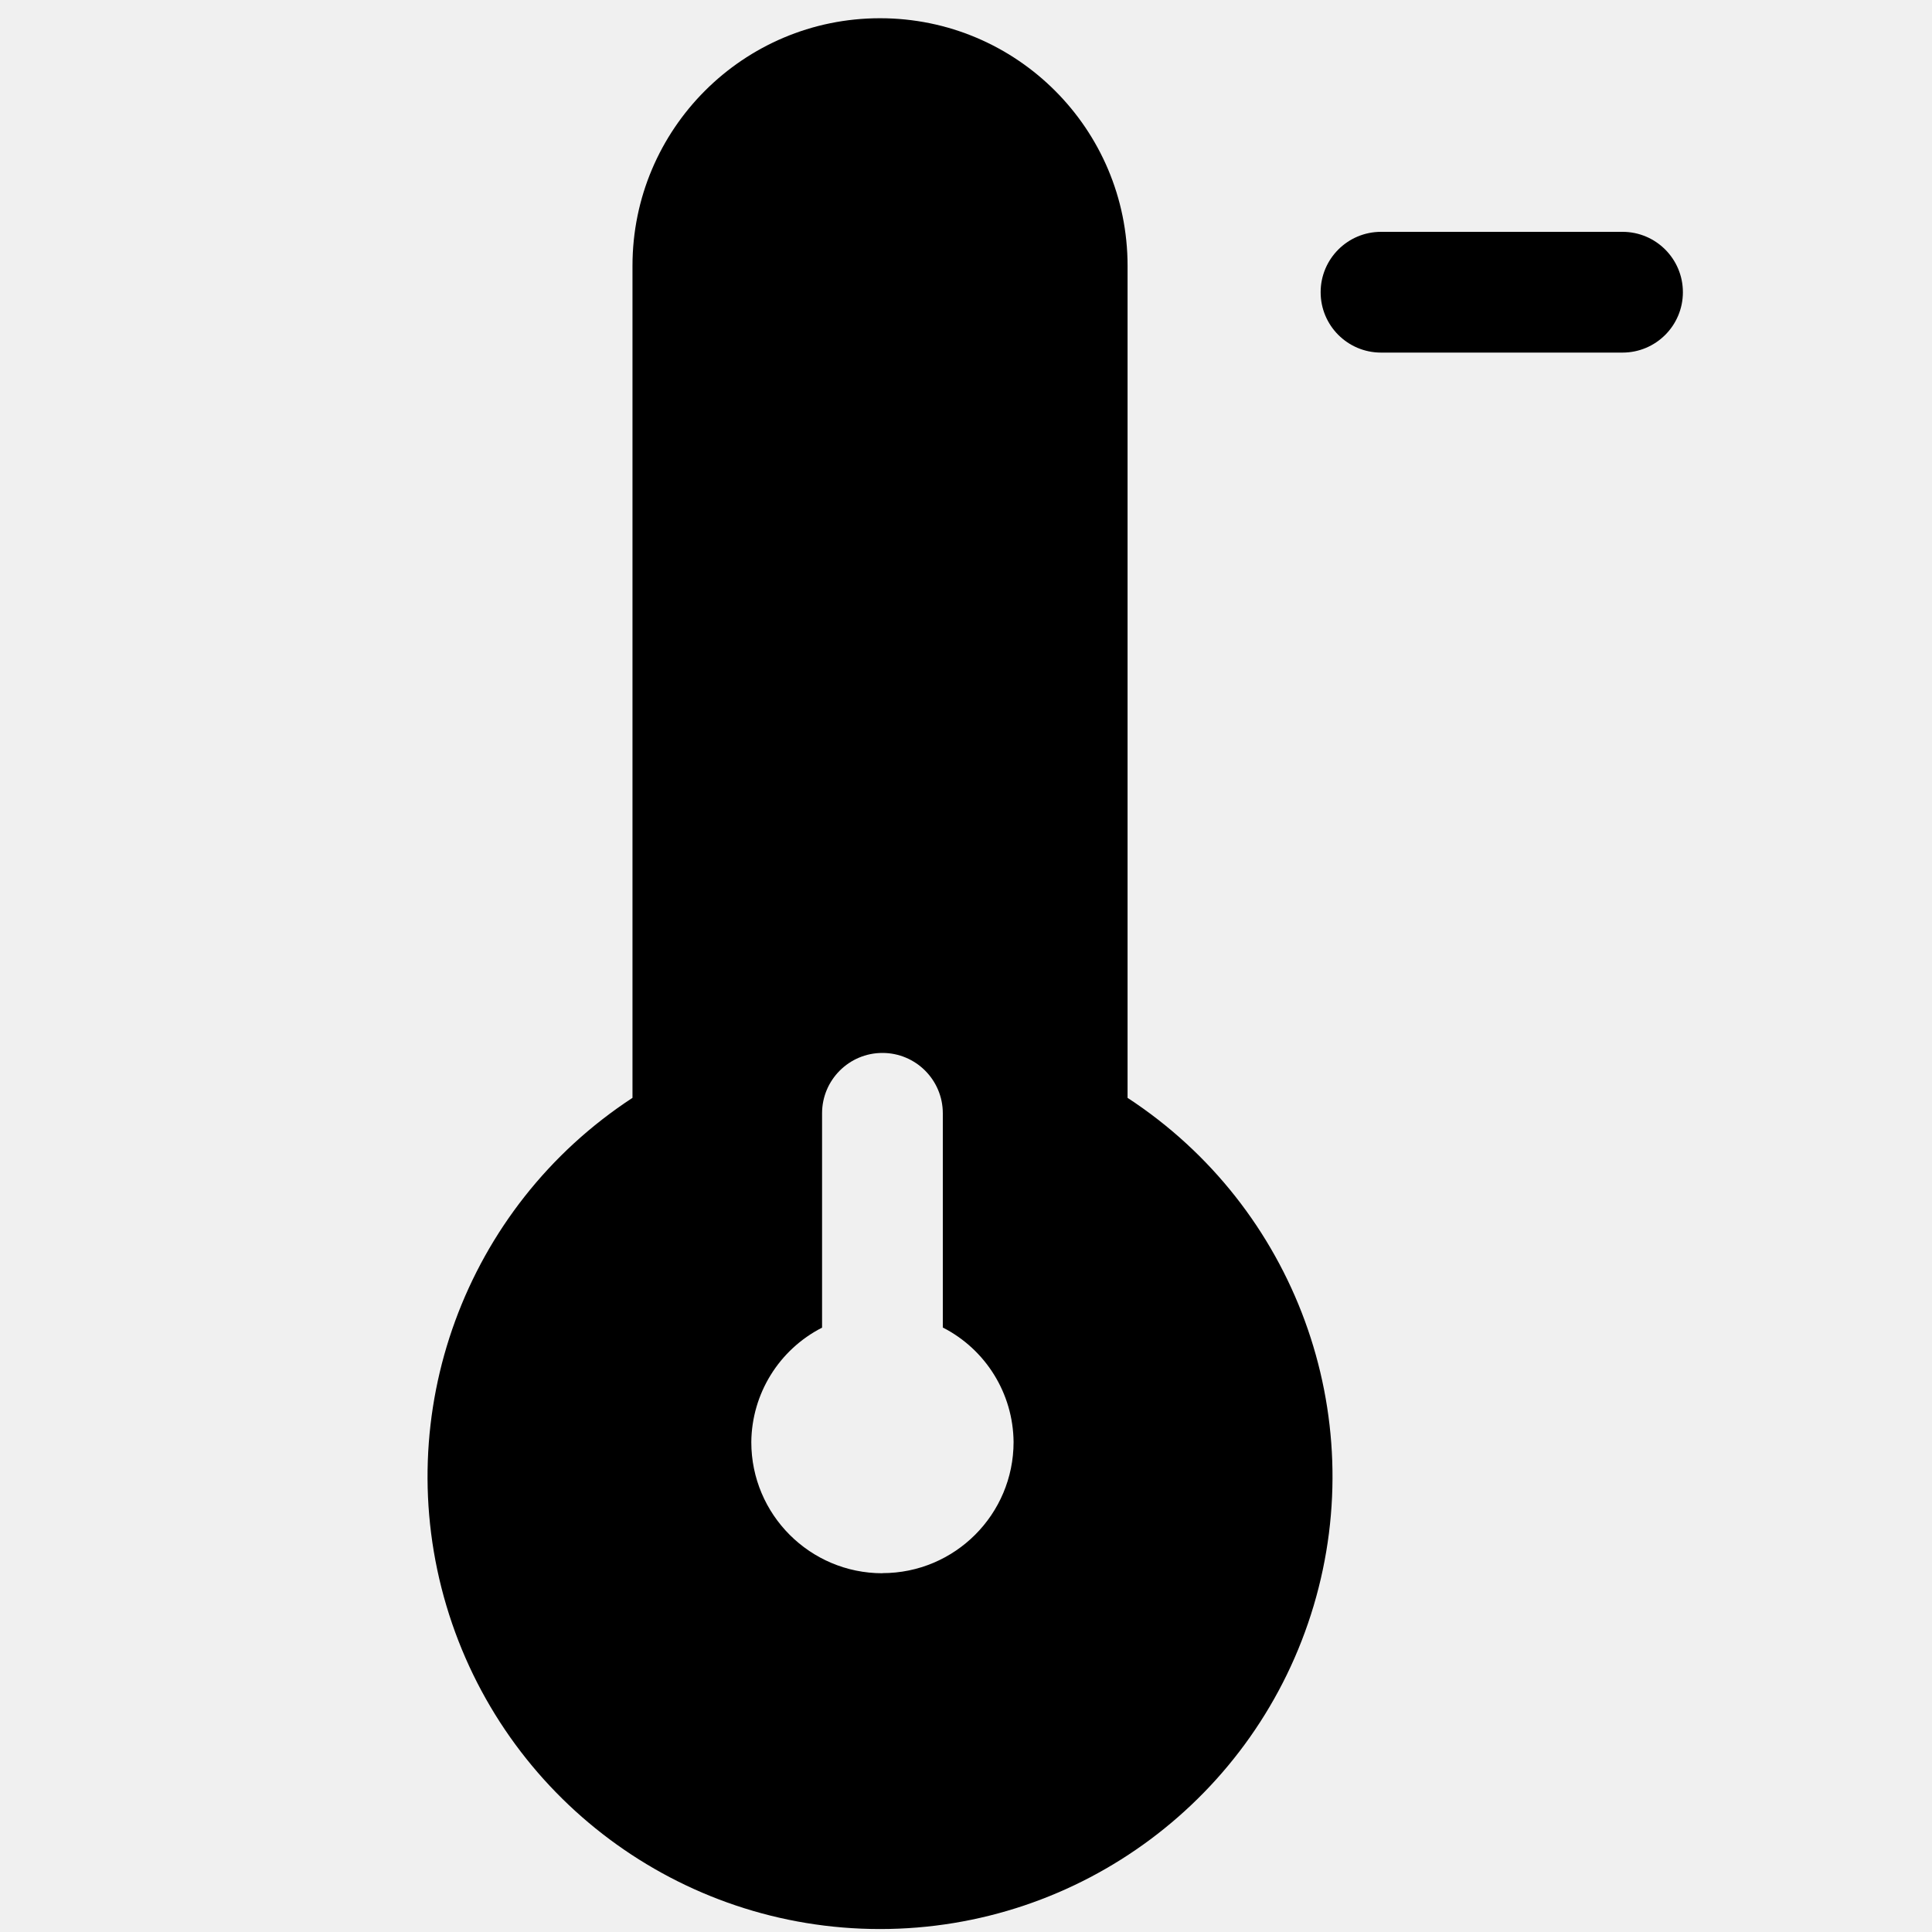
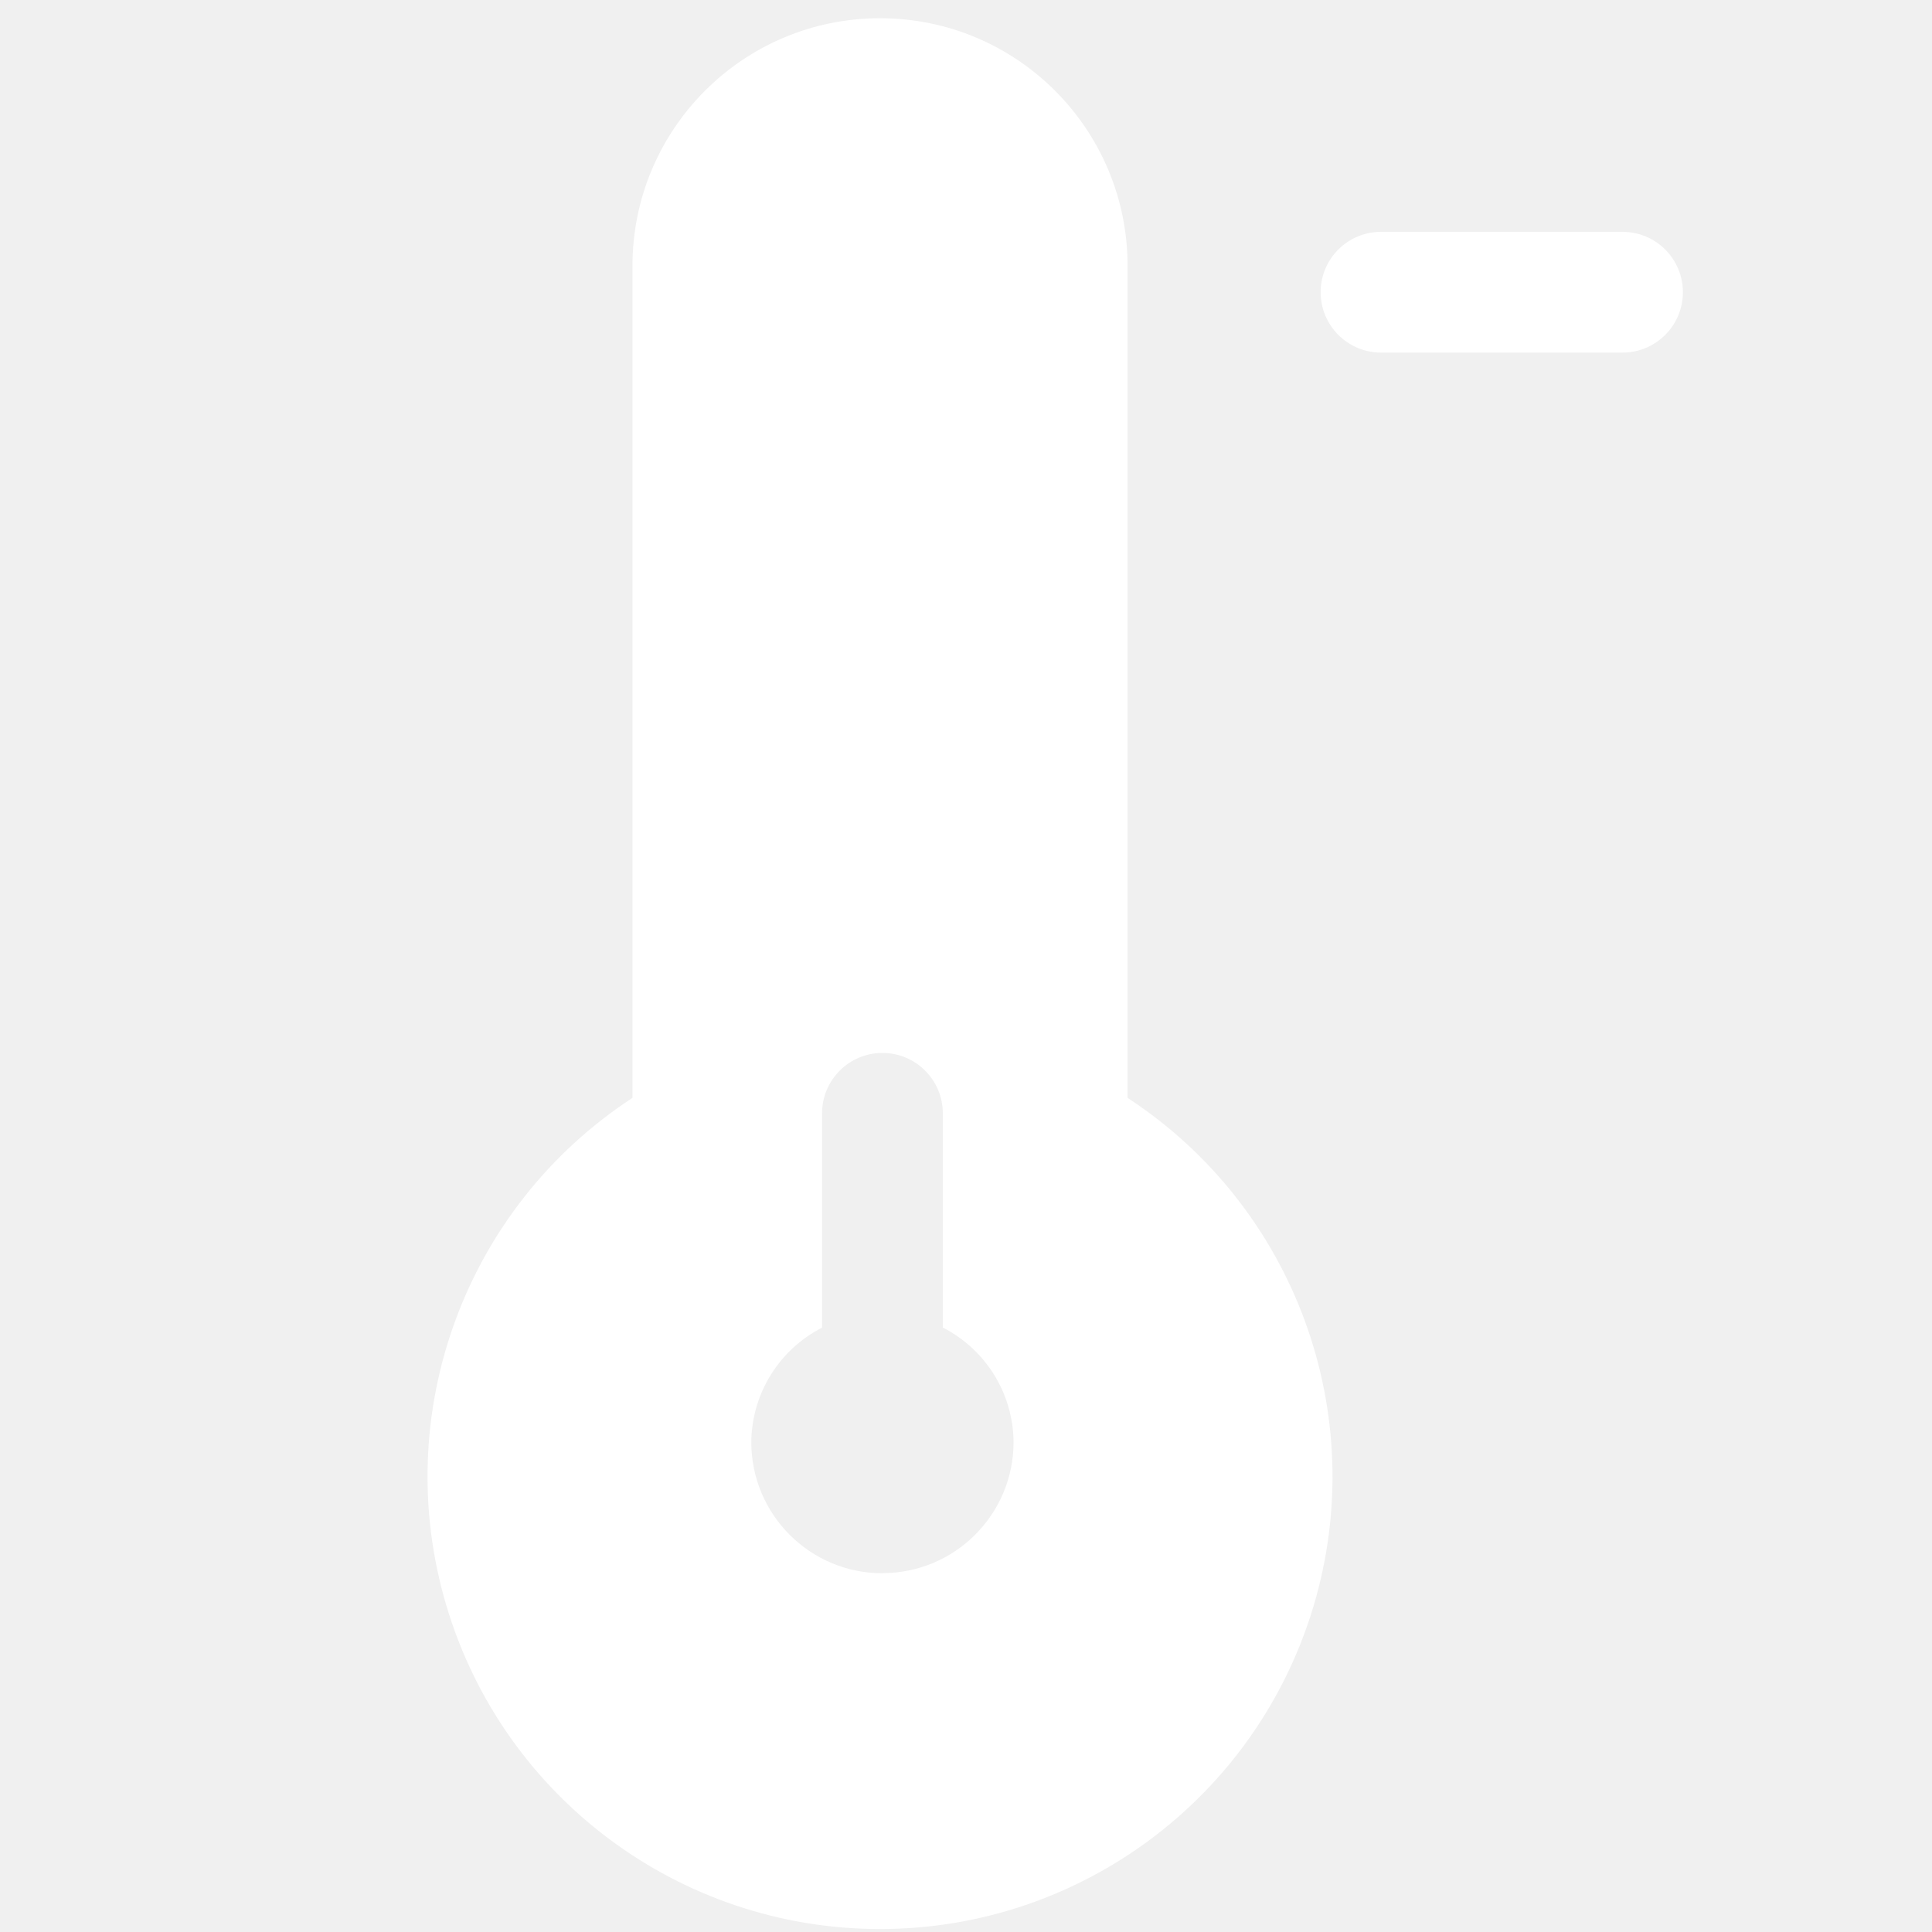
- <svg xmlns="http://www.w3.org/2000/svg" width="16" height="16" fill="currentColor" class="qi-901-fill" viewBox="0 0 16 16">
+ <svg xmlns="http://www.w3.org/2000/svg" width="16" height="16" fill="white" class="qi-901-fill" viewBox="0 0 16 16">
  <path d="M13.437 1.92h-2a.5.5 0 0 0 0 1h2a.5.5 0 0 0 0-1zM9.338 9.092V2.201a2.05 2.05 0 0 0-4.1 0v6.891a3.747 3.747 0 1 0 4.1 0zm-2.03 3.937a1.086 1.086 0 0 1-1.086-1.086 1.075 1.075 0 0 1 .586-.948V9.22a.5.5 0 0 1 1 0v1.774a1.075 1.075 0 0 1 .586.948 1.086 1.086 0 0 1-1.086 1.086z" />
</svg>
